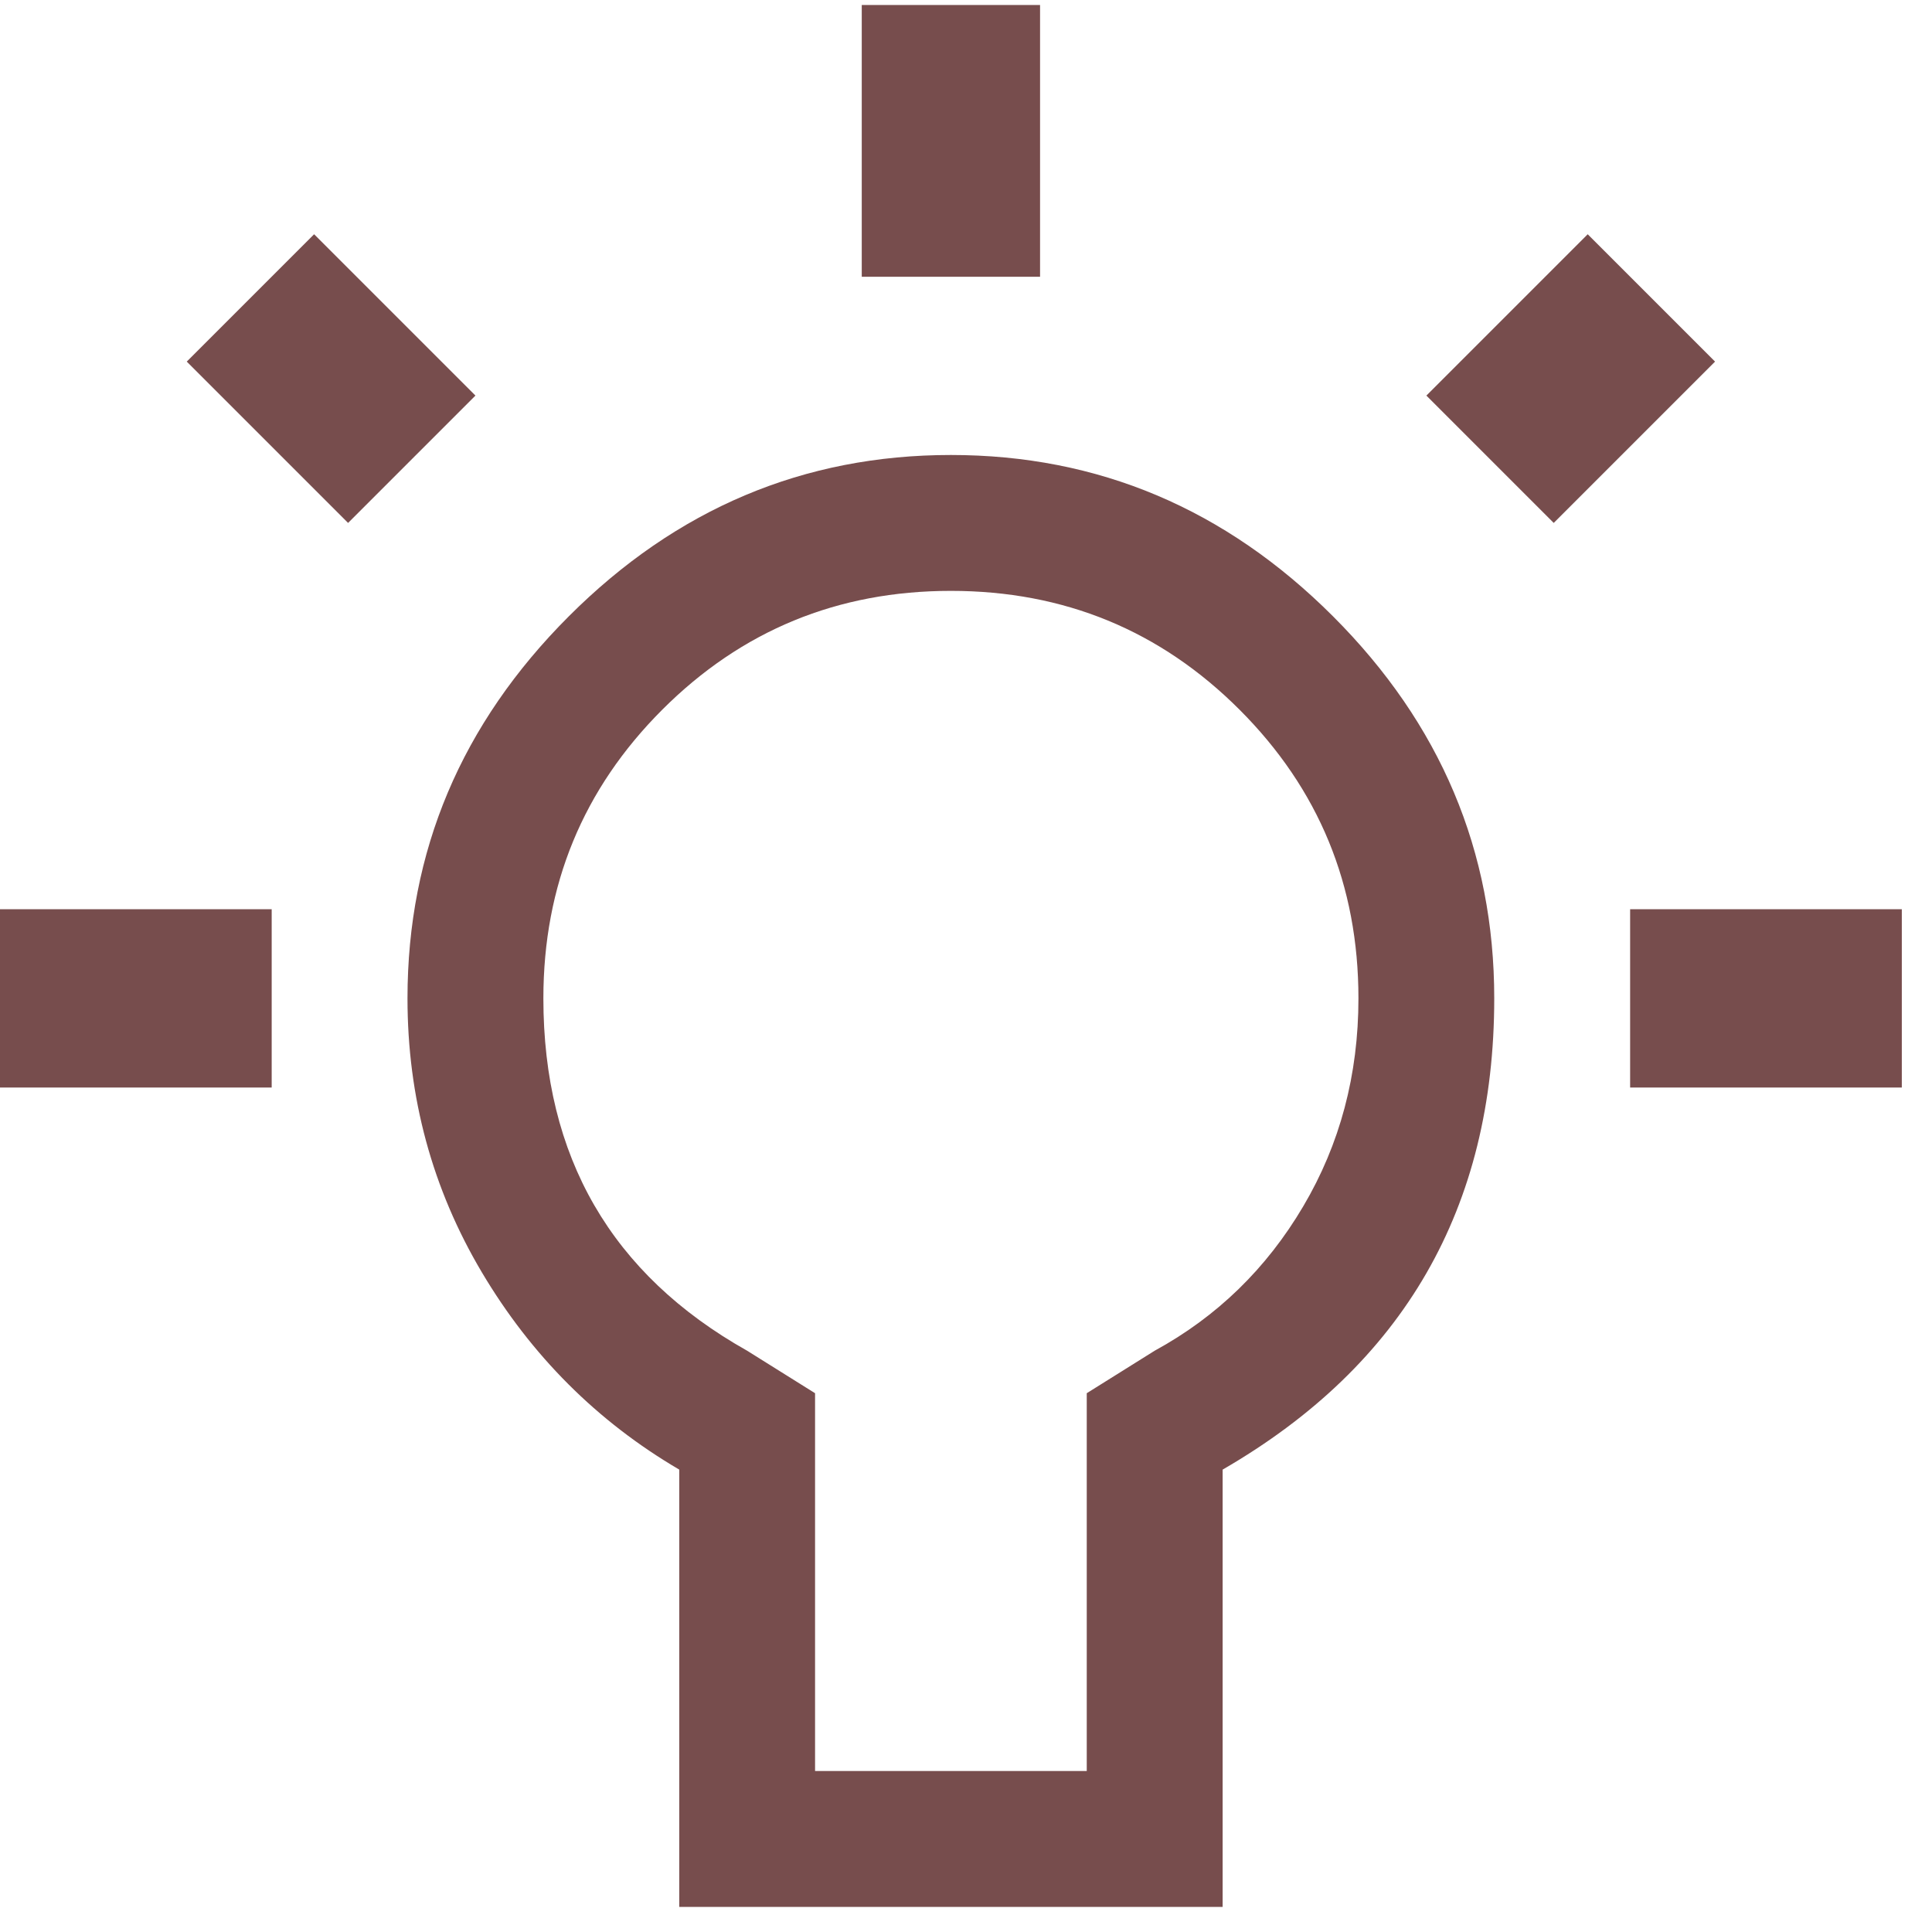
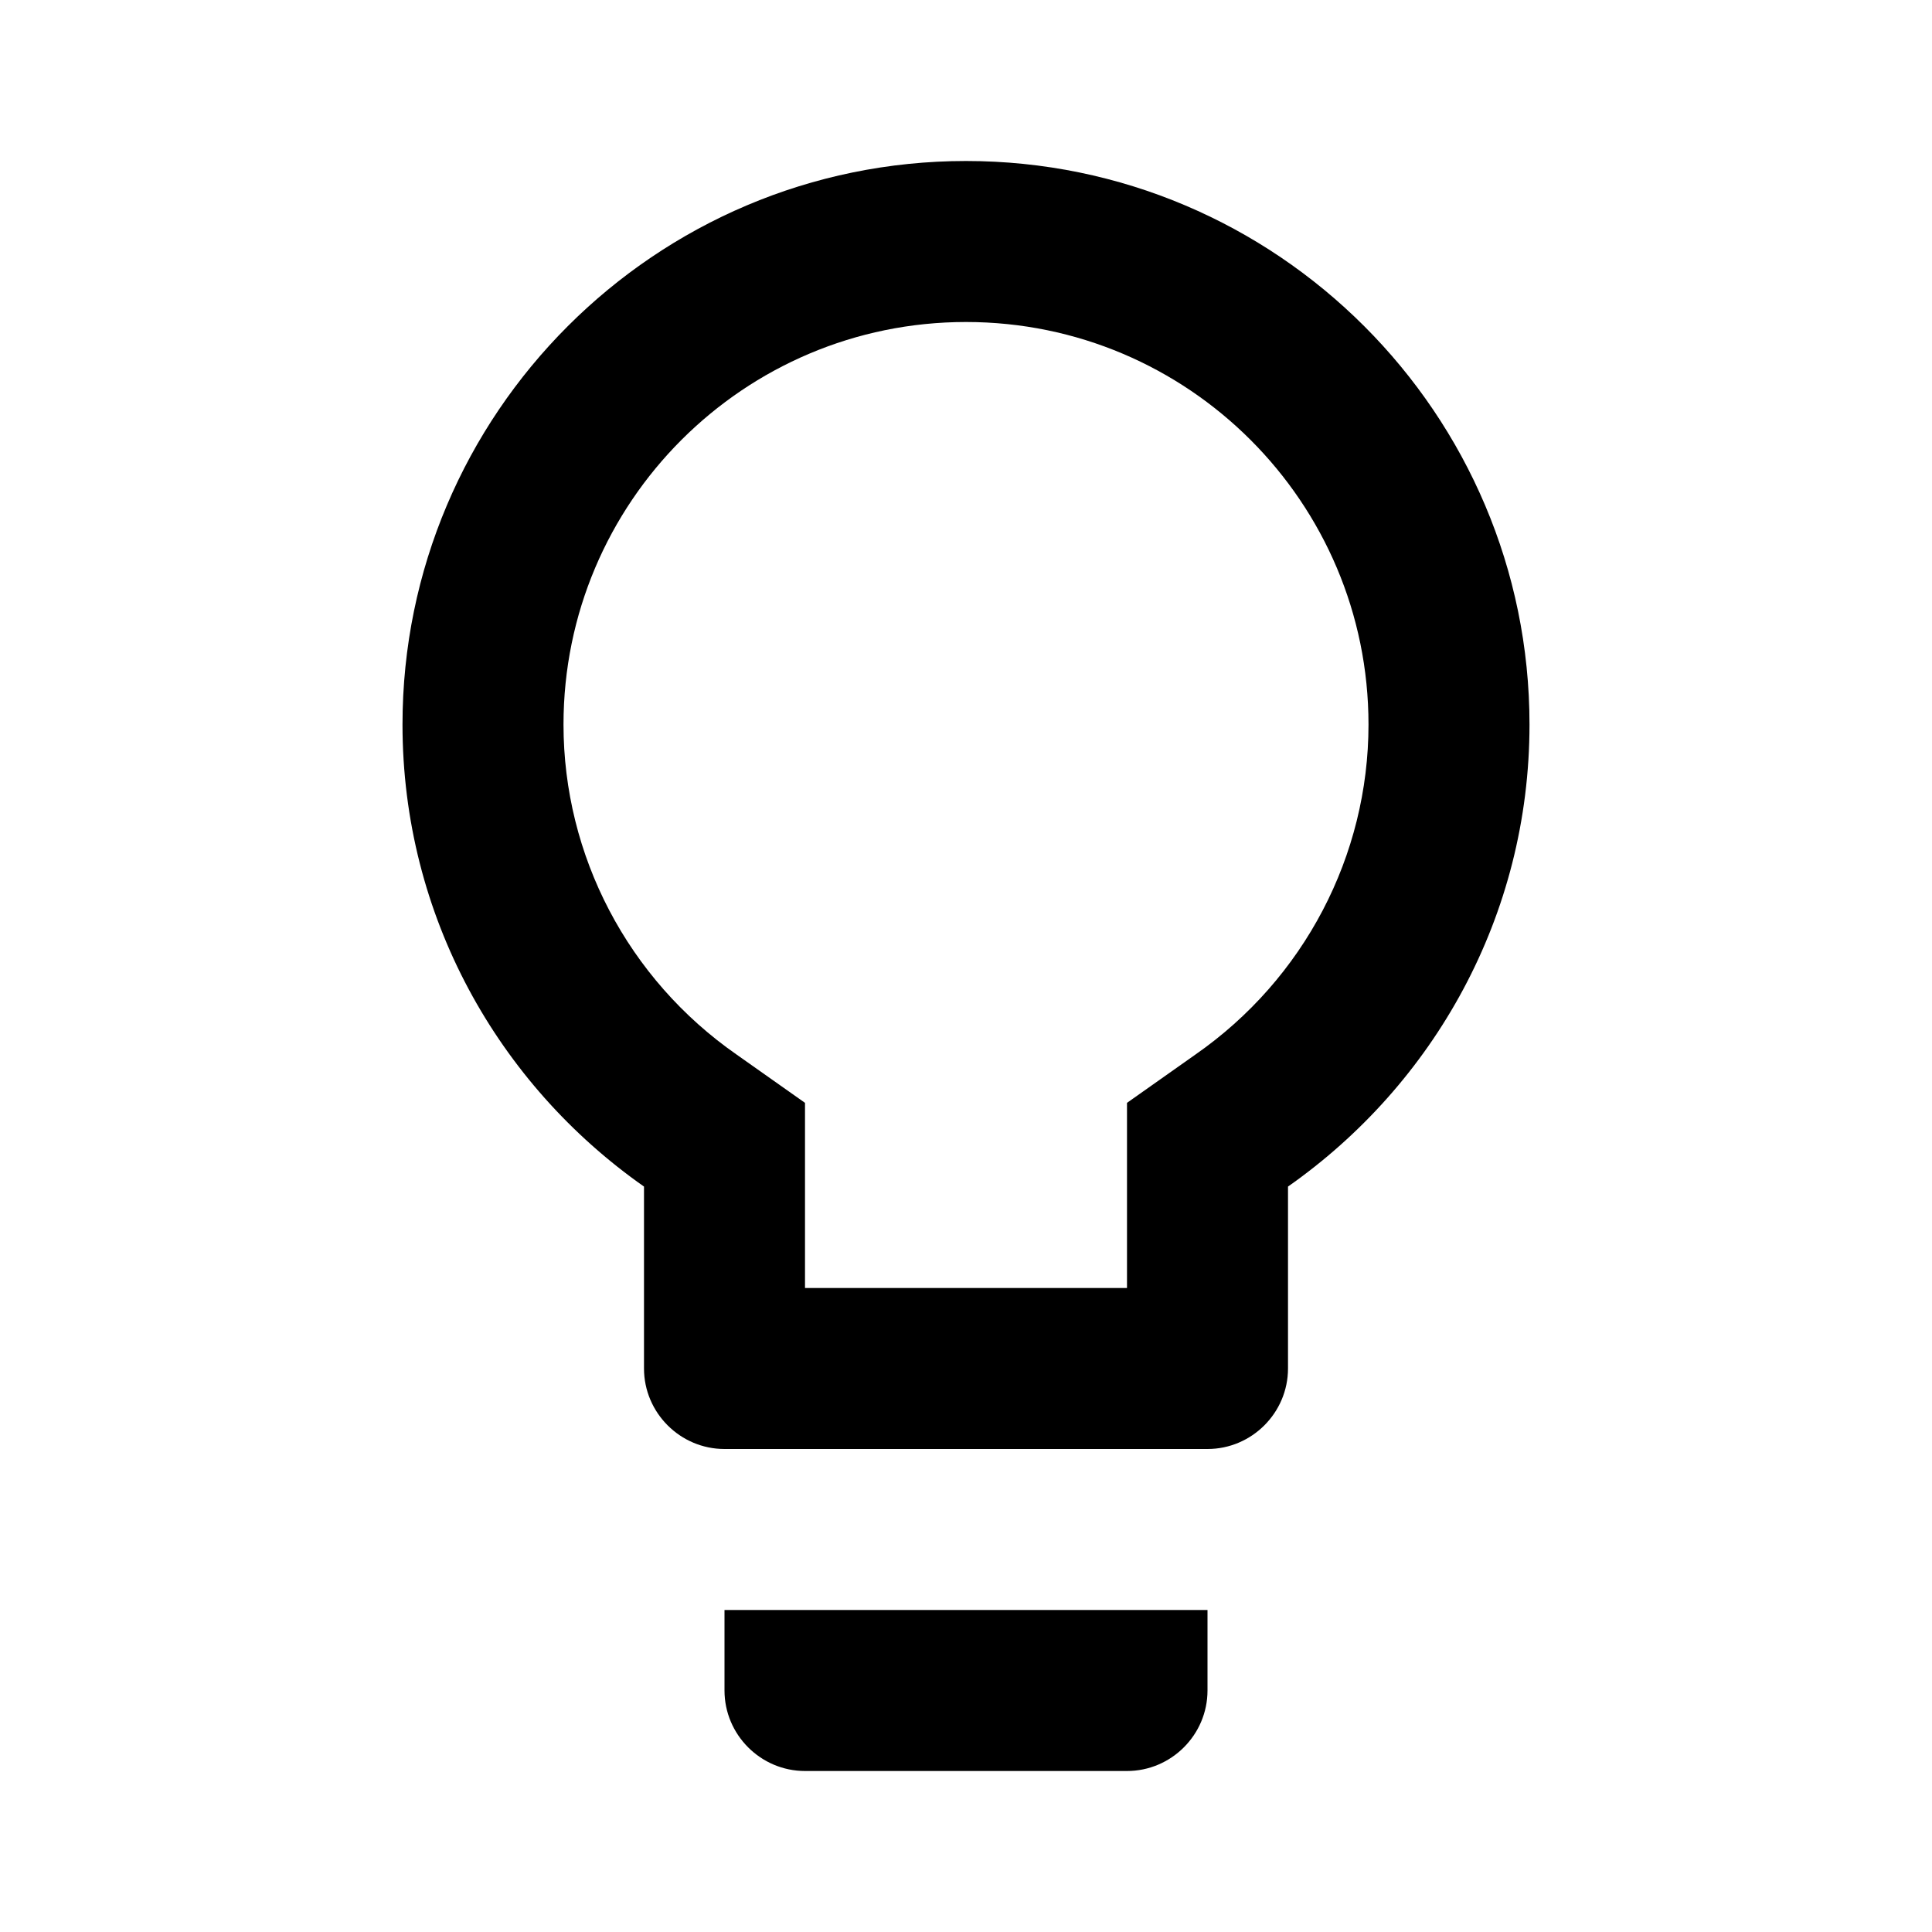
- <svg xmlns="http://www.w3.org/2000/svg" width="24px" height="24px" viewBox="0 0 24 24" version="1.1" fill-rule="nonzero" fill="#774D4D">
-   <g id="Desktop" transform="translate(-659, -832)">
-     <path d="M670.812,839.34 C669.406,839.34 668.211,839.832 667.227,840.816 C666.242,841.801 665.75,842.996 665.75,844.402 C665.75,846.371 666.594,847.83 668.281,848.779 L669.125,849.307 L669.125,854 L672.5,854 L672.5,849.307 L673.344,848.779 C674.117,848.357 674.732,847.76 675.189,846.986 C675.646,846.213 675.875,845.352 675.875,844.402 C675.875,842.996 675.383,841.801 674.398,840.816 C673.414,839.832 672.219,839.34 670.812,839.34 Z M671.92,832.062 L671.92,835.438 L669.705,835.438 L669.705,832.062 L671.92,832.062 Z M678.723,834.91 L680.305,836.492 L678.301,838.496 L676.719,836.914 L678.723,834.91 Z M662.902,834.91 L664.906,836.914 L663.324,838.496 L661.32,836.492 L662.902,834.91 Z M670.812,837.652 C672.641,837.652 674.223,838.32 675.559,839.656 C676.895,840.992 677.562,842.574 677.562,844.402 C677.562,847.004 676.438,848.955 674.188,850.256 L674.188,855.688 L667.438,855.688 L667.438,850.256 C666.418,849.658 665.601,848.841 664.985,847.804 C664.37,846.767 664.062,845.633 664.062,844.402 C664.062,842.574 664.73,840.992 666.066,839.656 C667.402,838.32 668.984,837.652 670.812,837.652 Z M682.625,843.295 L682.625,845.51 L679.25,845.51 L679.25,843.295 L682.625,843.295 Z M662.375,843.295 L662.375,845.51 L659,845.51 L659,843.295 L662.375,843.295 Z" id="ion-android-bulb---Ionicons" />
-   </g>
+ <svg xmlns="http://www.w3.org/2000/svg" xmlns:xlink="http://www.w3.org/1999/xlink" fill="#000000" height="24" viewBox="0 0 24 24" width="24">
+   <defs>
+     <path d="M0 0h24v24H0V0z" id="a" />
+   </defs>
+   <clipPath id="b">
+     <use overflow="visible" xlink:href="#a" />
+   </clipPath>
+   <path clip-path="url(#b)" d="M9 21c0 .55.45 1 1 1h4c.55 0 1-.45 1-1v-1H9v1zm3-19C8.14 2 5 5.14 5 9c0 2.38 1.19 4.47 3 5.74V17c0 .55.45 1 1 1h6c.55 0 1-.45 1-1v-2.26c1.81-1.27 3-3.36 3-5.74 0-3.86-3.14-7-7-7zm2.85 11.1l-.85.6V16h-4v-2.3l-.85-.6C7.8 12.16 7 10.63 7 9c0-2.76 2.24-5 5-5s5 2.24 5 5c0 1.63-.8 3.16-2.15 4.1z" />
</svg>
